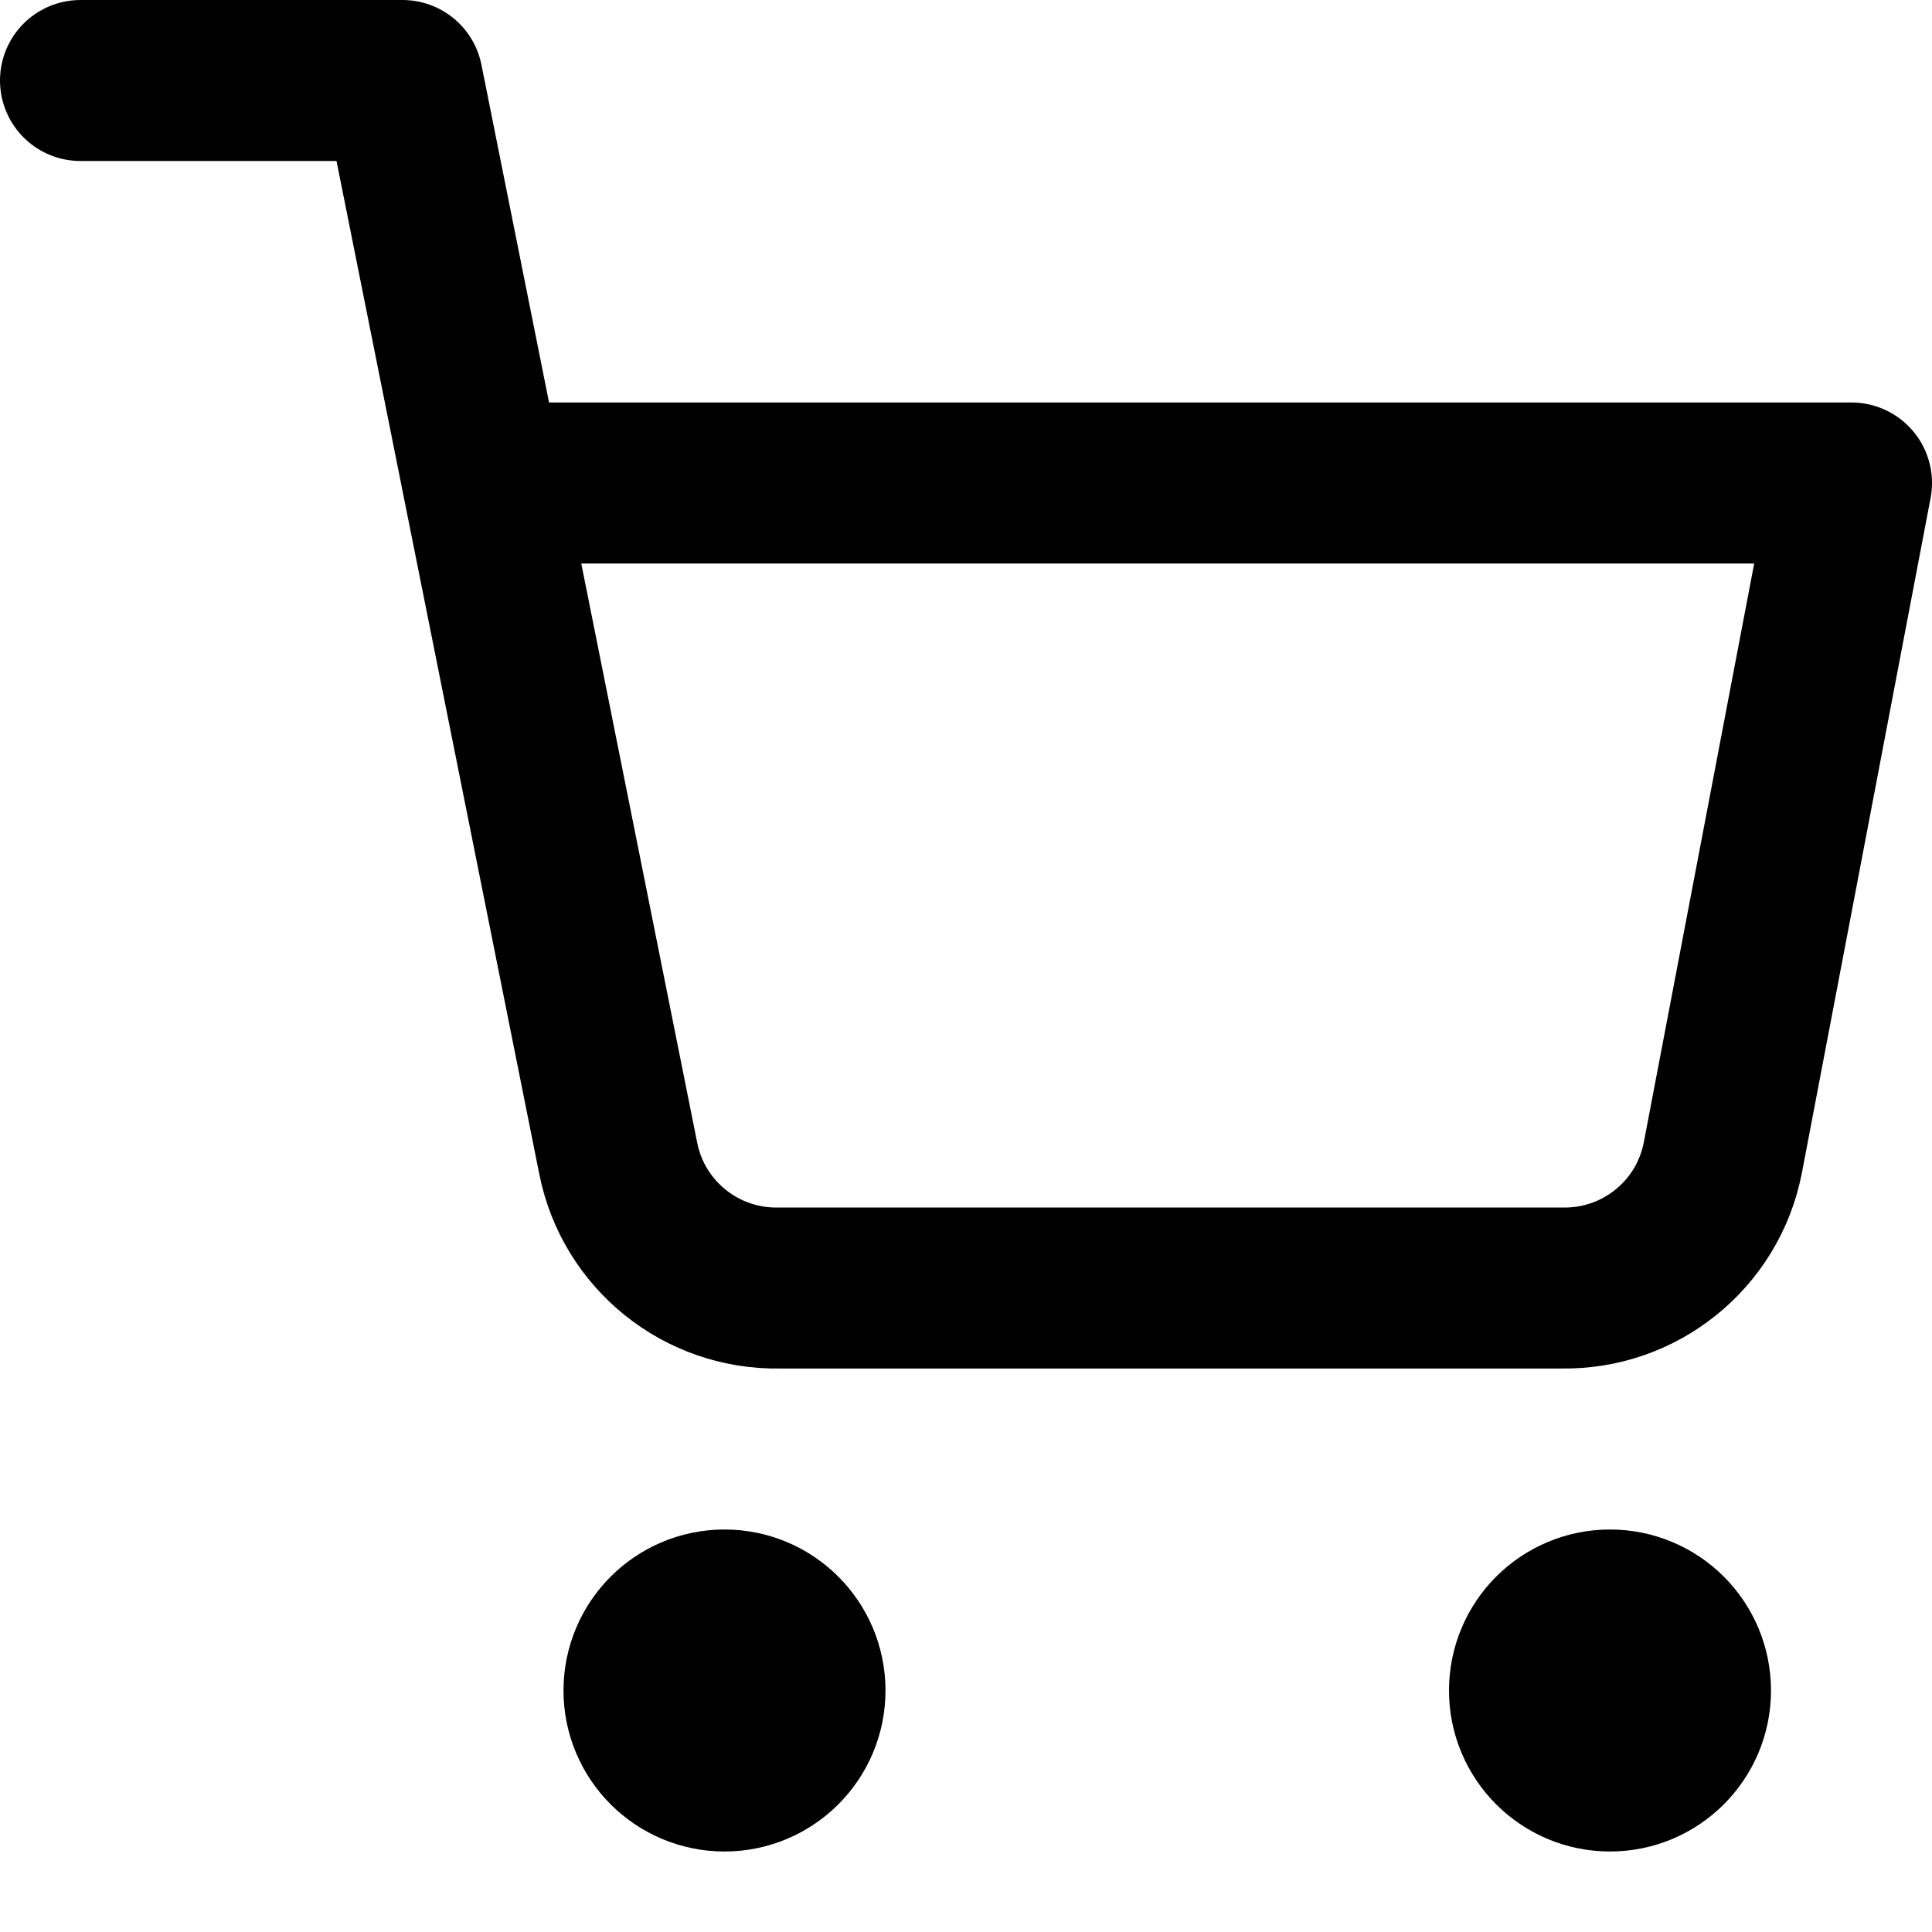
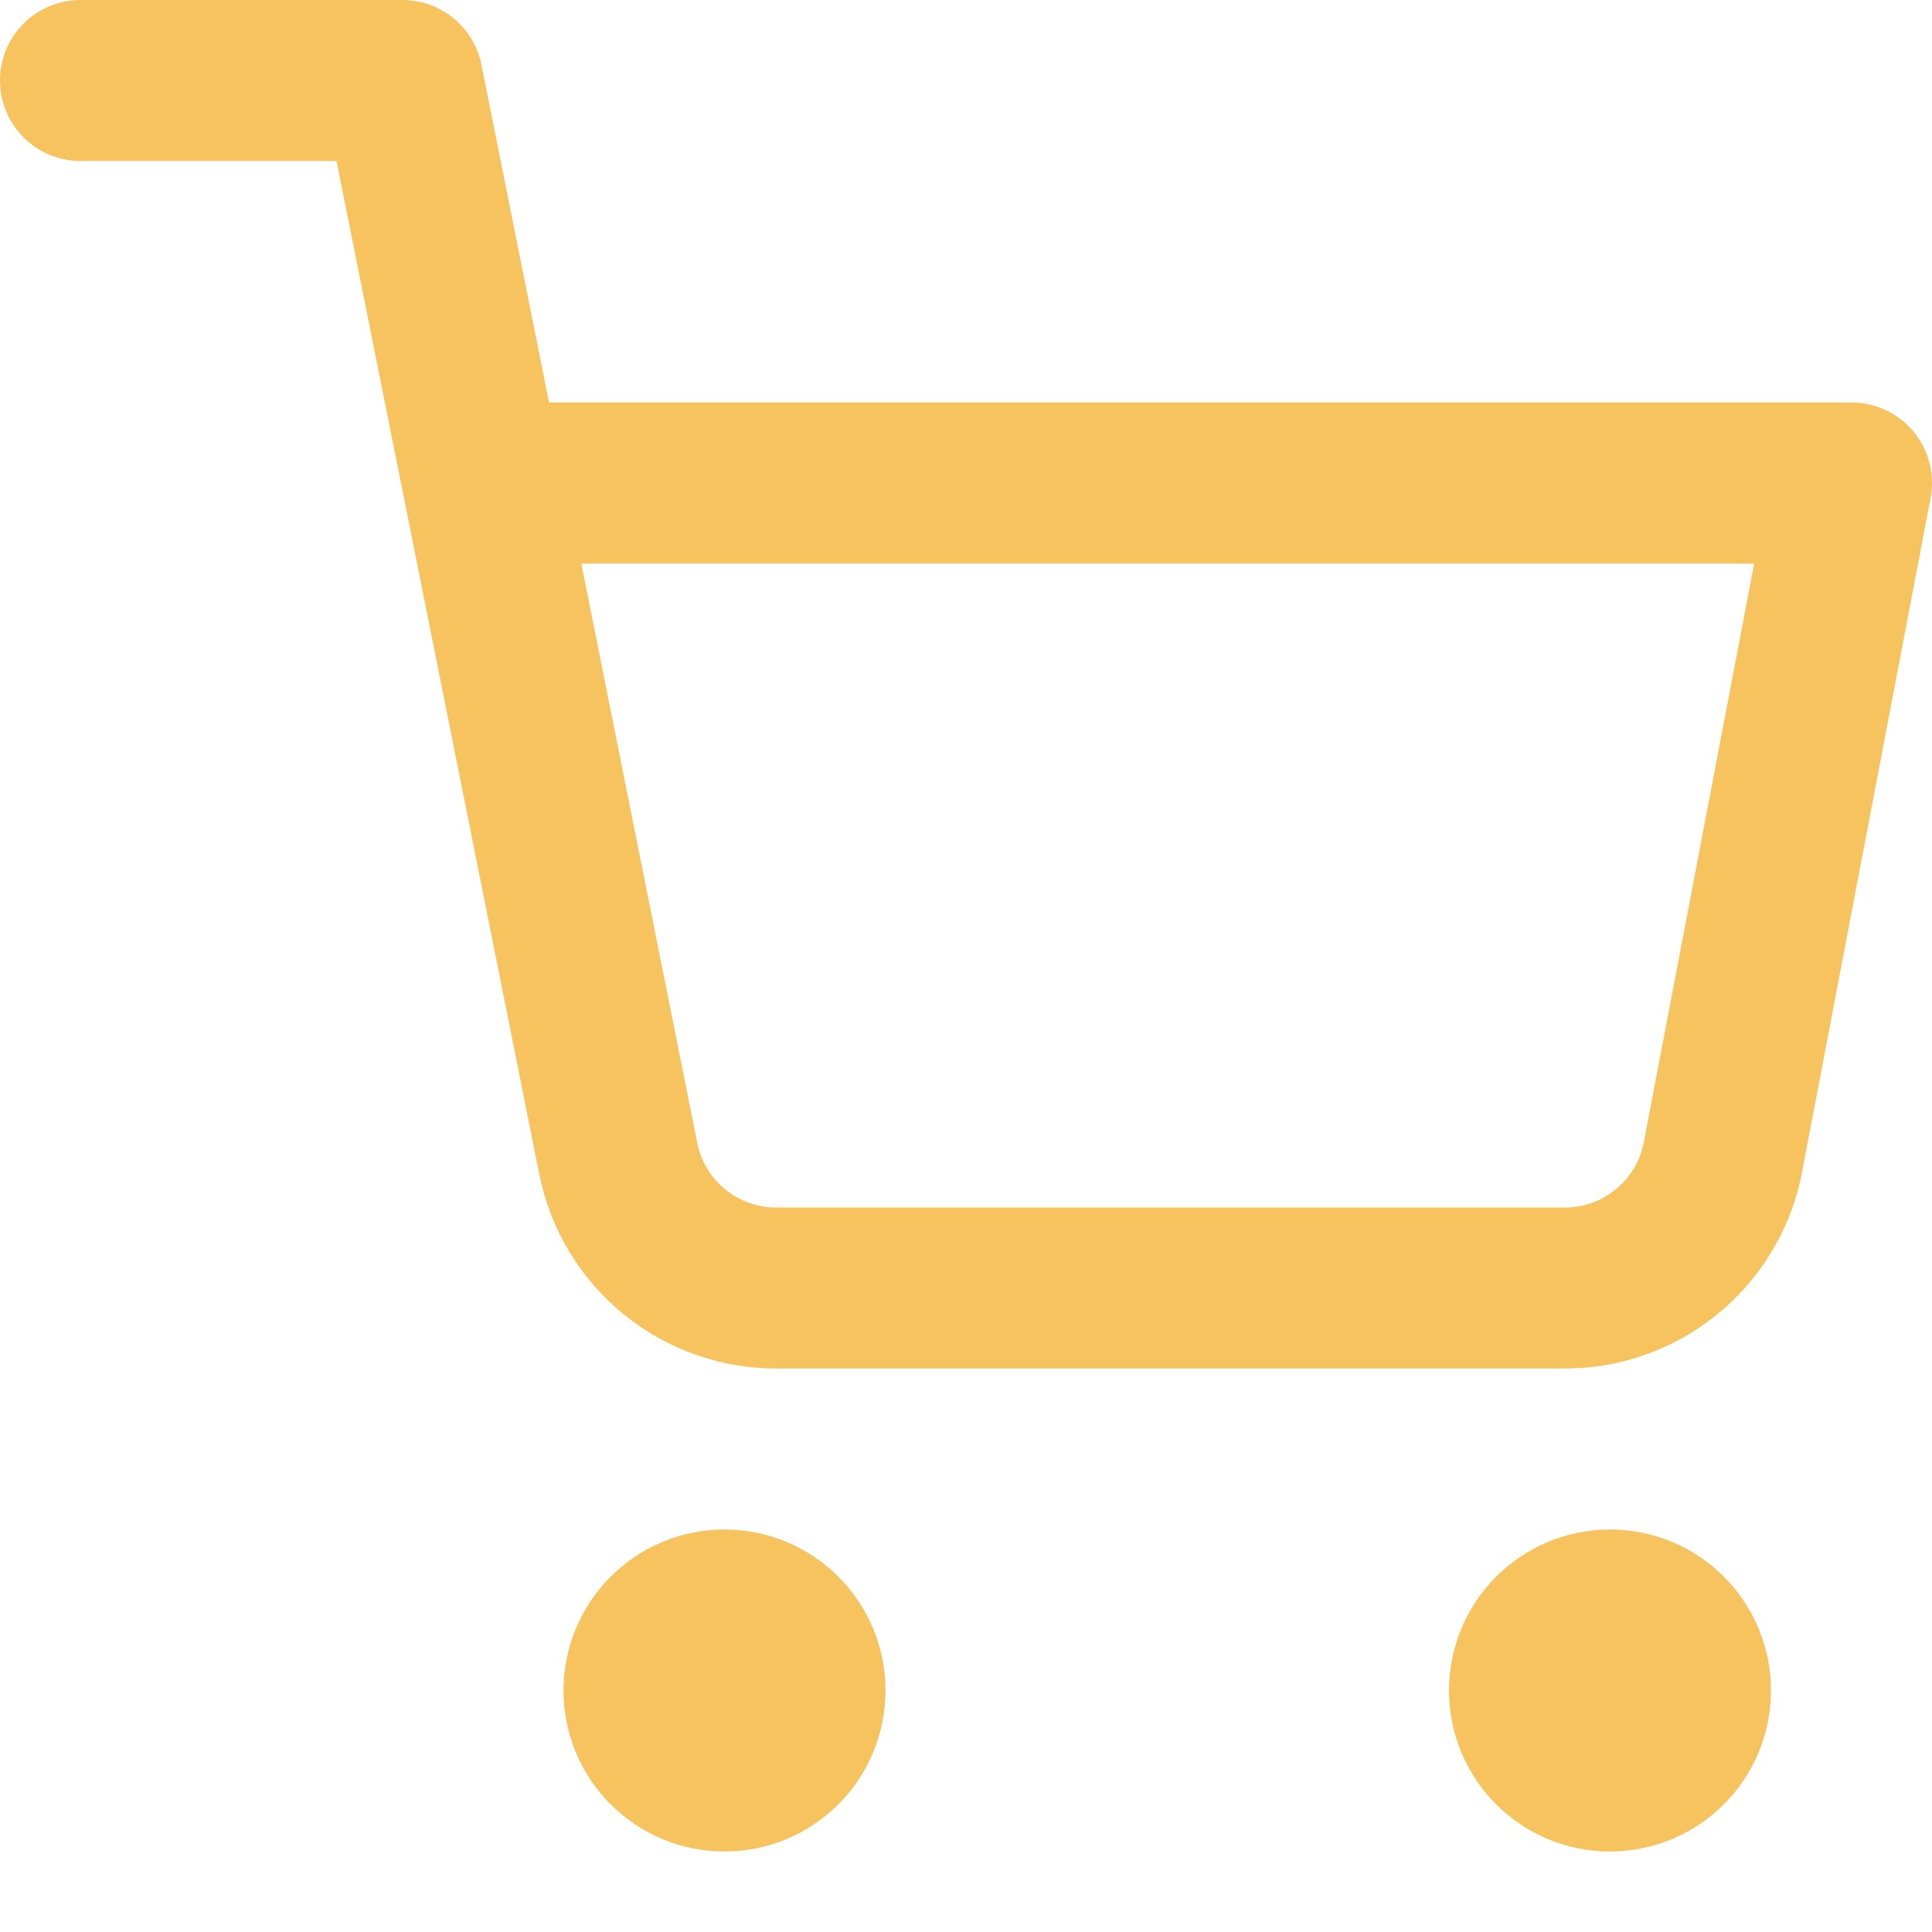
- <svg xmlns="http://www.w3.org/2000/svg" width="24" height="24" viewBox="0 0 24 24" fill="none" stroke="currentColor" stroke-width="2" stroke-linecap="round" stroke-linejoin="round" class="feather feather-shopping-cart">
+ <svg xmlns="http://www.w3.org/2000/svg" width="24" height="24" viewBox="0 0 24 24" fill="none" stroke="#F7C35F" stroke-width="2" stroke-linecap="round" stroke-linejoin="round" class="feather feather-shopping-cart">
  <circle cx="9" cy="21" r="1" />
  <circle cx="20" cy="21" r="1" />
  <path d="M1 1h4l2.68 13.39a2 2 0 0 0 2 1.61h9.72a2 2 0 0 0 2-1.61L23 6H6" />
</svg>
